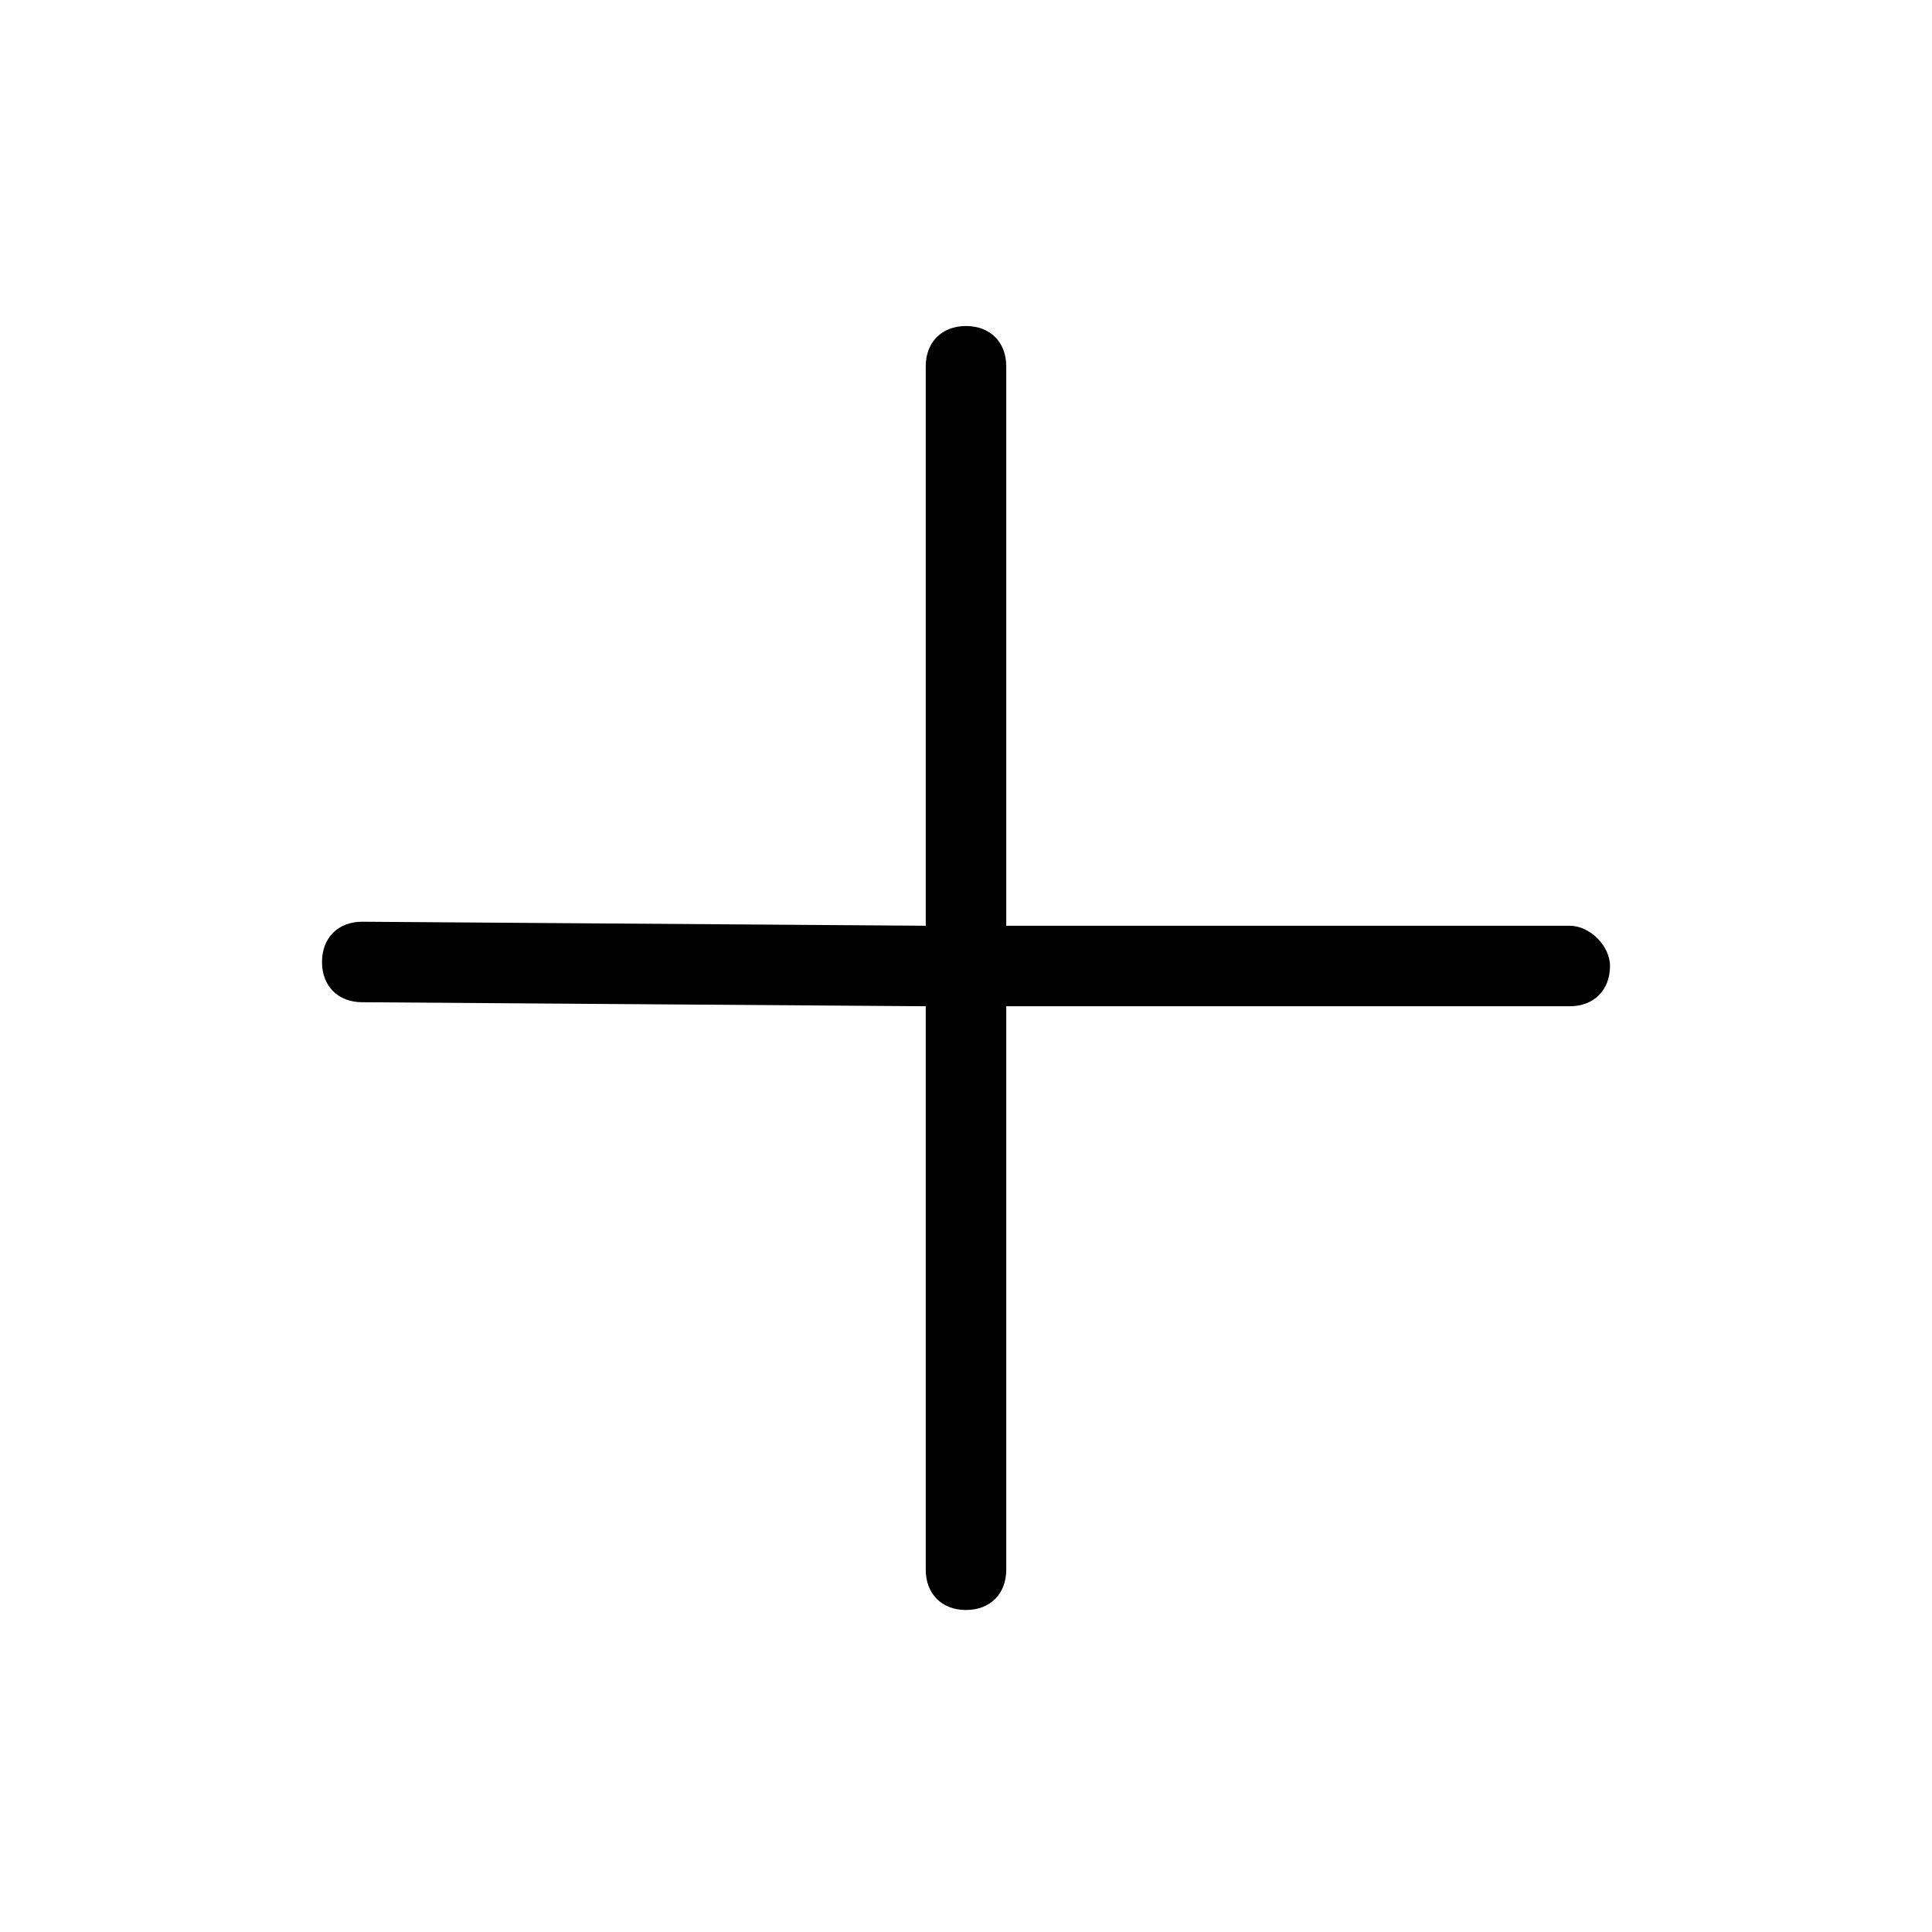
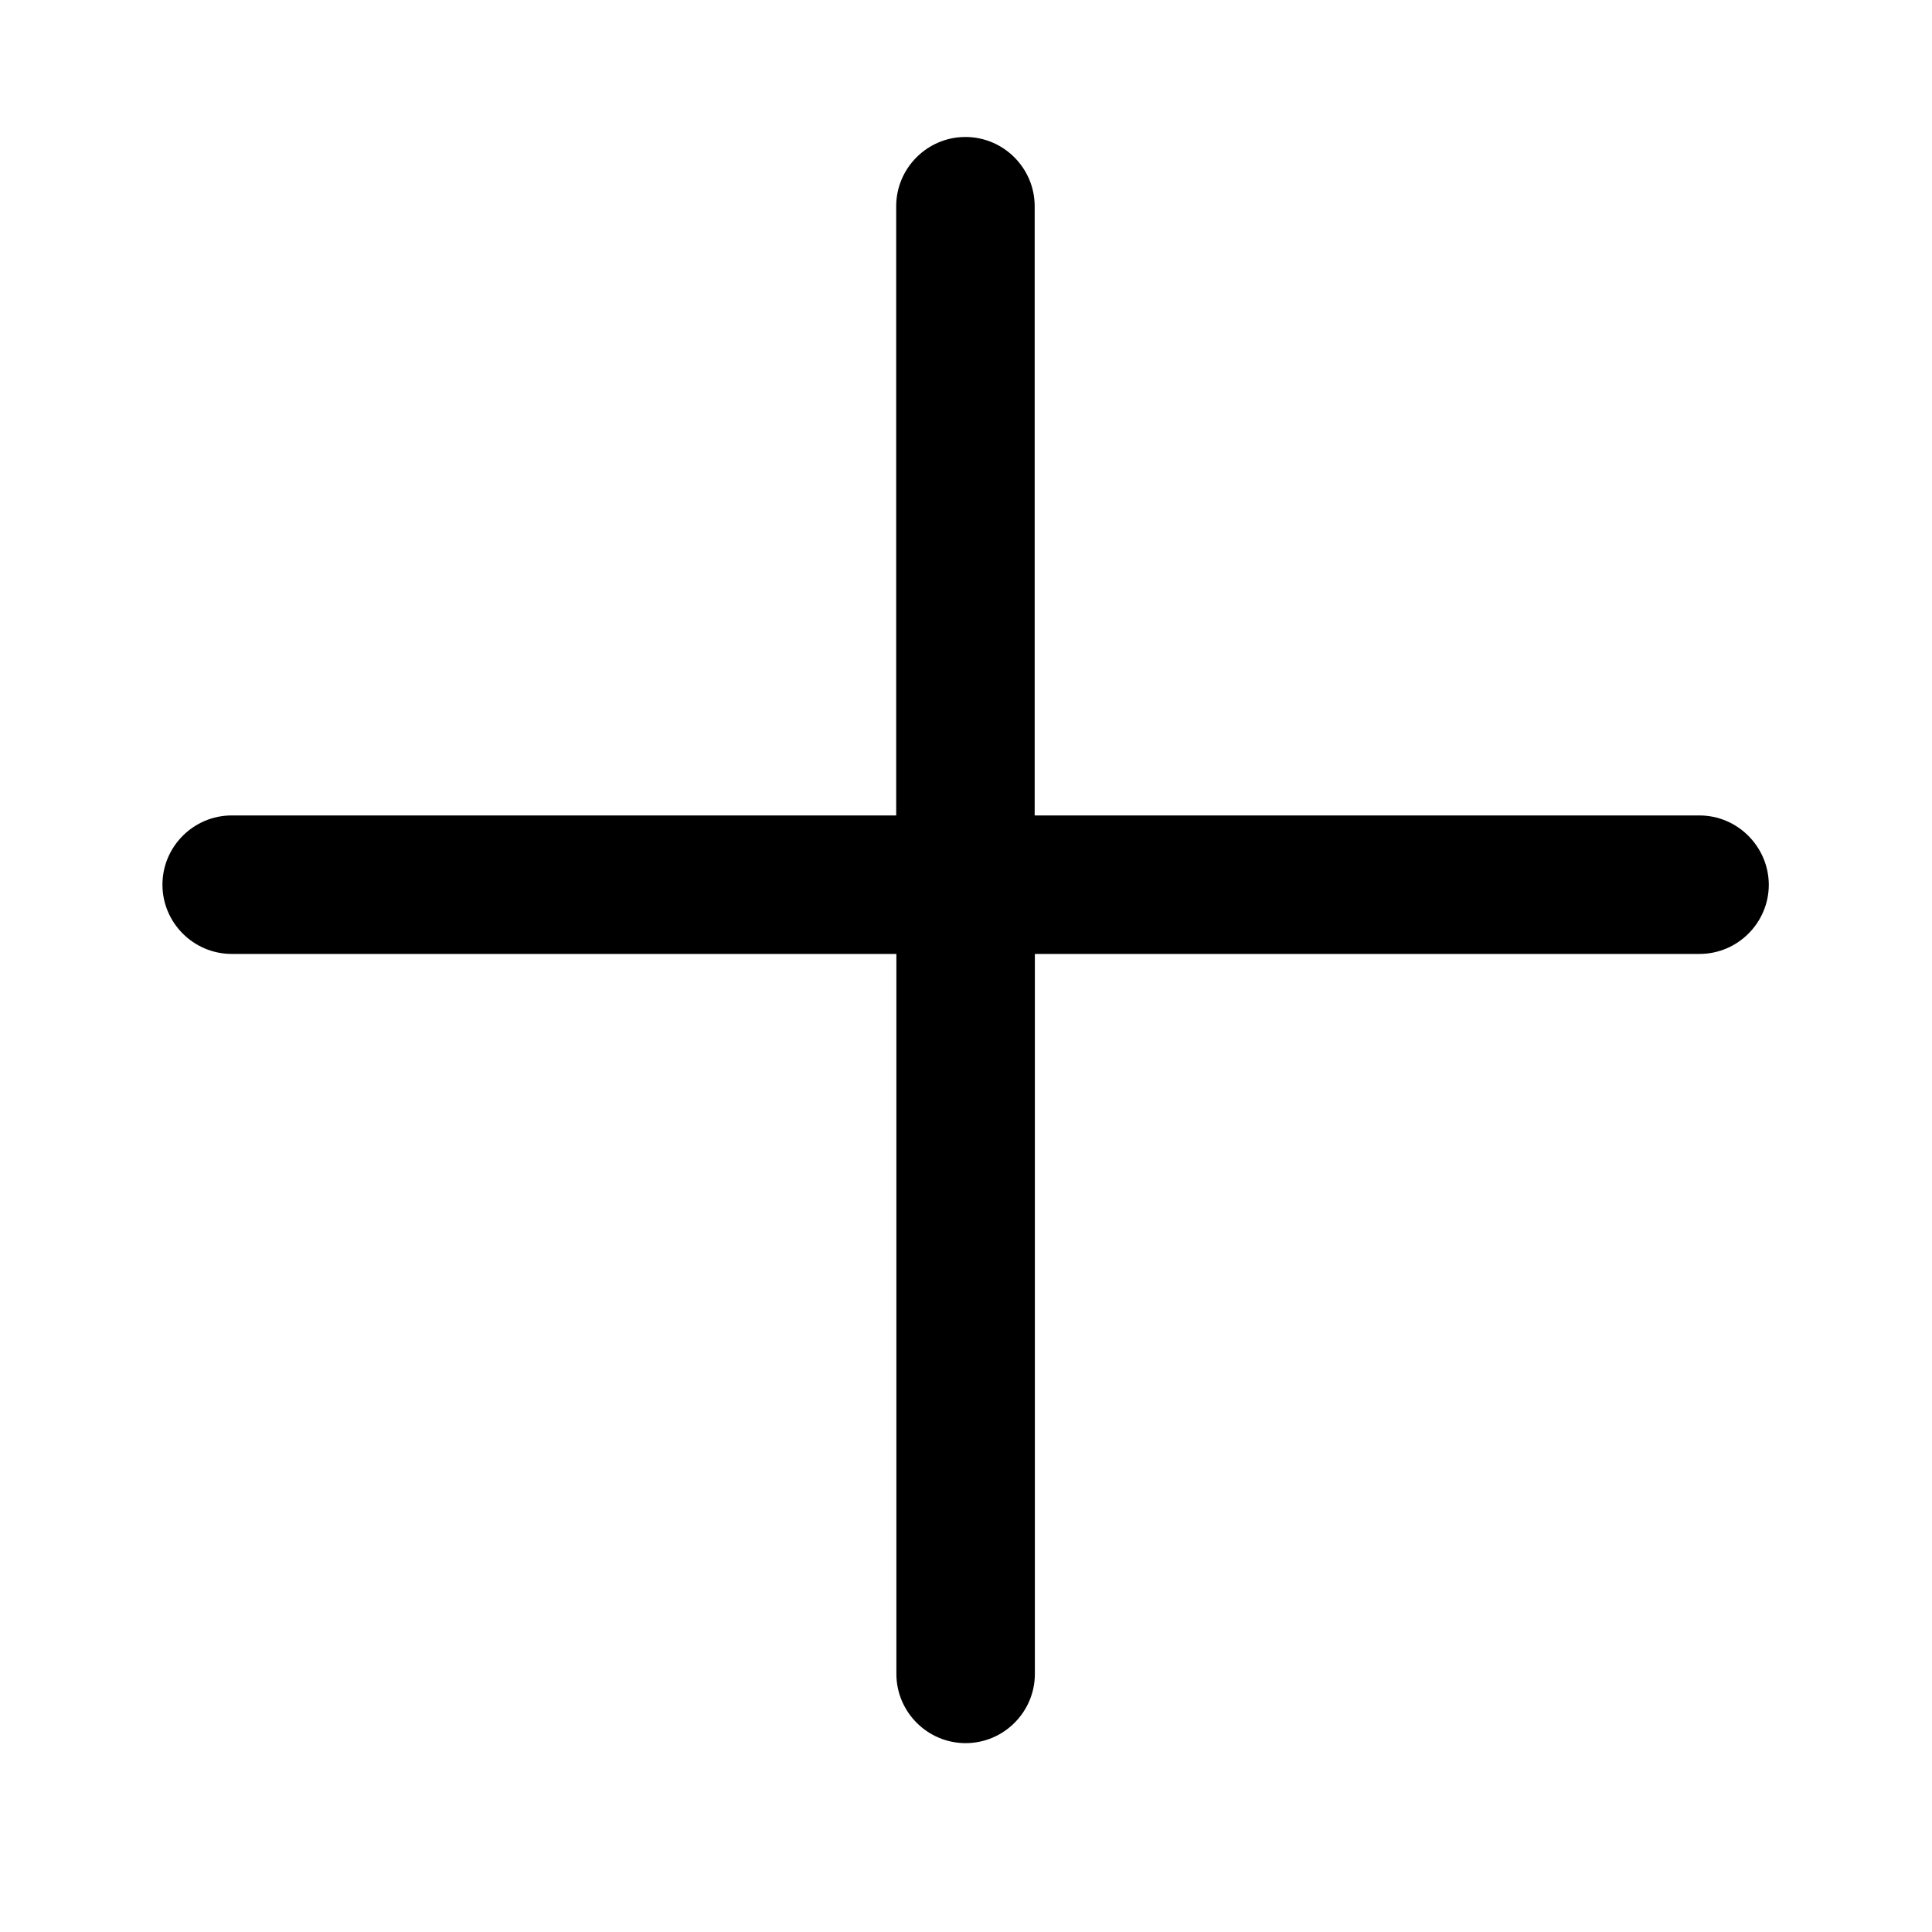
- <svg xmlns="http://www.w3.org/2000/svg" t="1665851139440" class="icon" viewBox="0 0 1024 1024" version="1.1" p-id="1374" width="200" height="200">
-   <path d="M832 490.667H533.333V194.133c0-12.8-8.533-21.333-21.333-21.333s-21.333 8.533-21.333 21.333V490.667l-298.667-2.133c-12.8 0-21.333 8.533-21.333 21.333s8.533 21.333 21.333 21.333l298.667 2.133v298.667c0 12.8 8.533 21.333 21.333 21.333s21.333-8.533 21.333-21.333V533.333h298.667c12.8 0 21.333-8.533 21.333-21.333 0-10.667-10.667-21.333-21.333-21.333z" p-id="1375" />
+ <svg xmlns="http://www.w3.org/2000/svg" t="1650379445939" class="icon" viewBox="0 0 1024 1024" version="1.1" p-id="1929" width="200" height="200">
+   <defs>
+     <style type="text/css">@font-face { font-family: feedback-iconfont; src: url("//at.alicdn.com/t/font_1031158_u69w8yhxdu.woff2?t=1630033759944") format("woff2"), url("//at.alicdn.com/t/font_1031158_u69w8yhxdu.woff?t=1630033759944") format("woff"), url("//at.alicdn.com/t/font_1031158_u69w8yhxdu.ttf?t=1630033759944") format("truetype"); }
+ </style>
+   </defs>
+   <path d="M900.7 432.2H548.4V109.3c0-20.2-16.5-36.7-36.7-36.7-20.2 0-36.7 16.5-36.7 36.7v322.9H122.8c-20.2 0-36.7 16.5-36.7 36.7 0 20.2 16.5 36.7 36.7 36.7h352.3v381.6c0 20.2 16.5 36.7 36.7 36.7 20.2 0 36.7-16.5 36.7-36.7V505.6h352.3c20.2 0 36.7-16.5 36.7-36.7-0.1-20.2-16.6-36.7-36.8-36.7z" p-id="1930" />
</svg>
